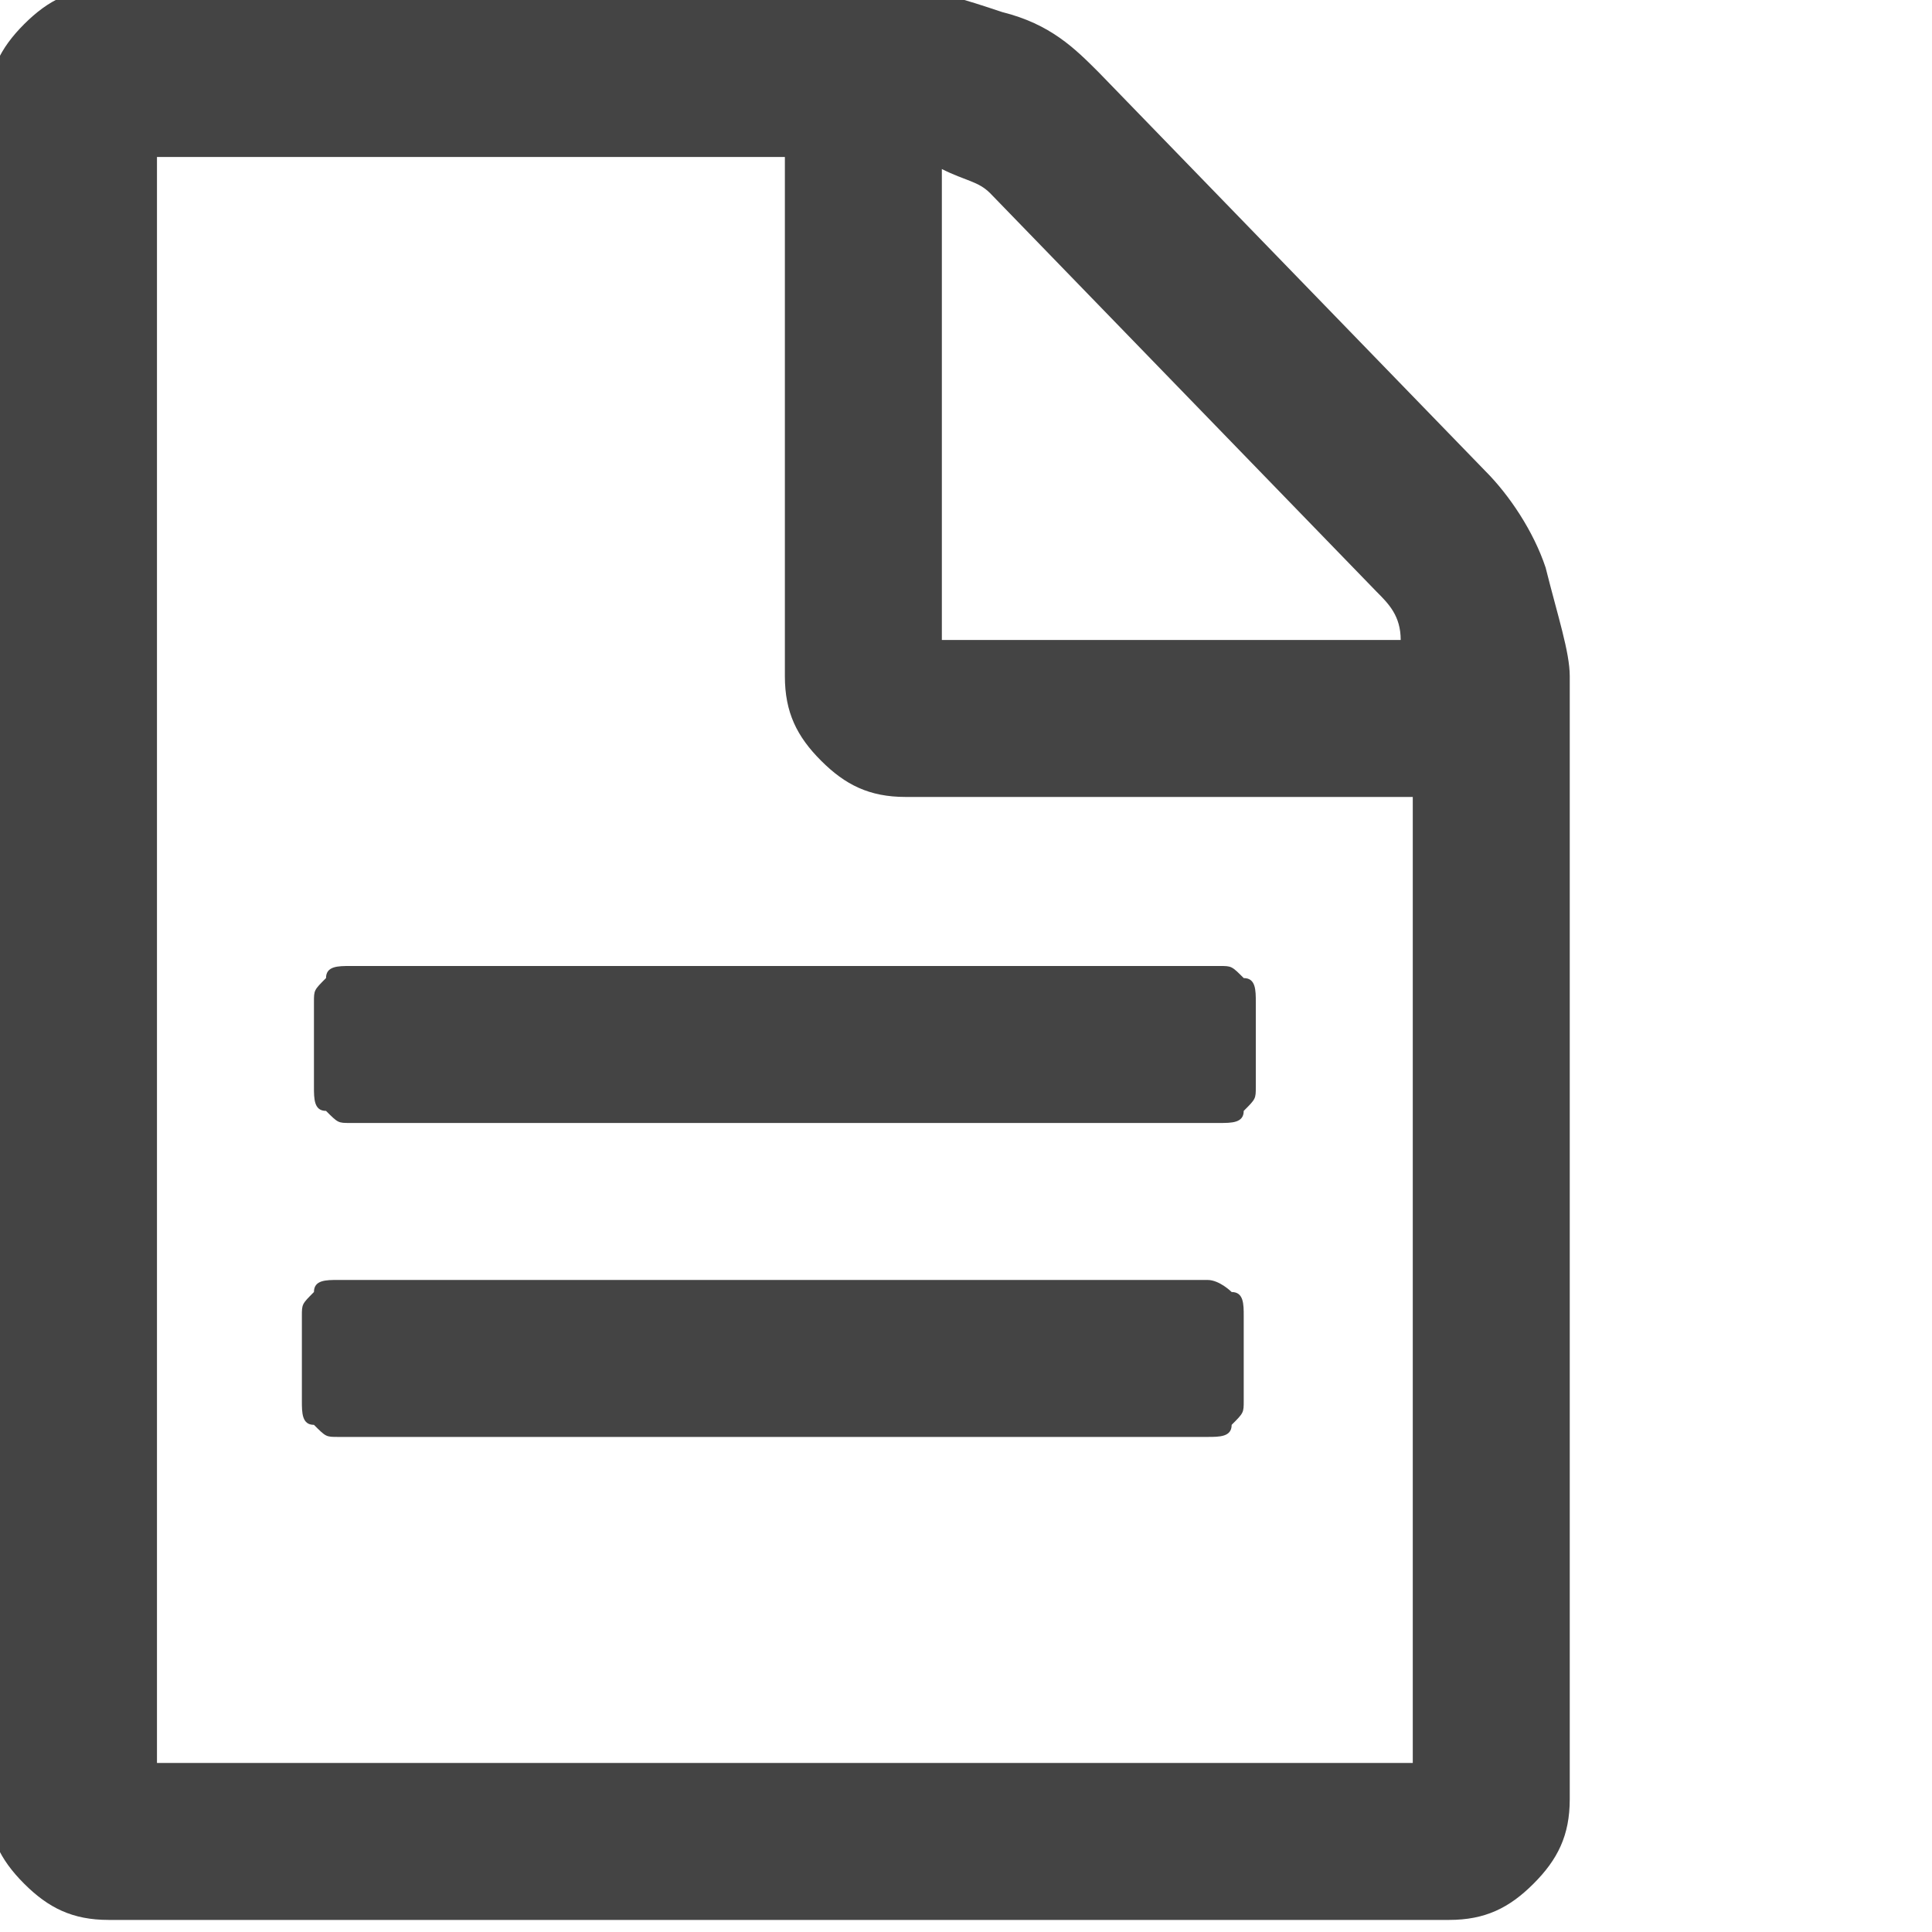
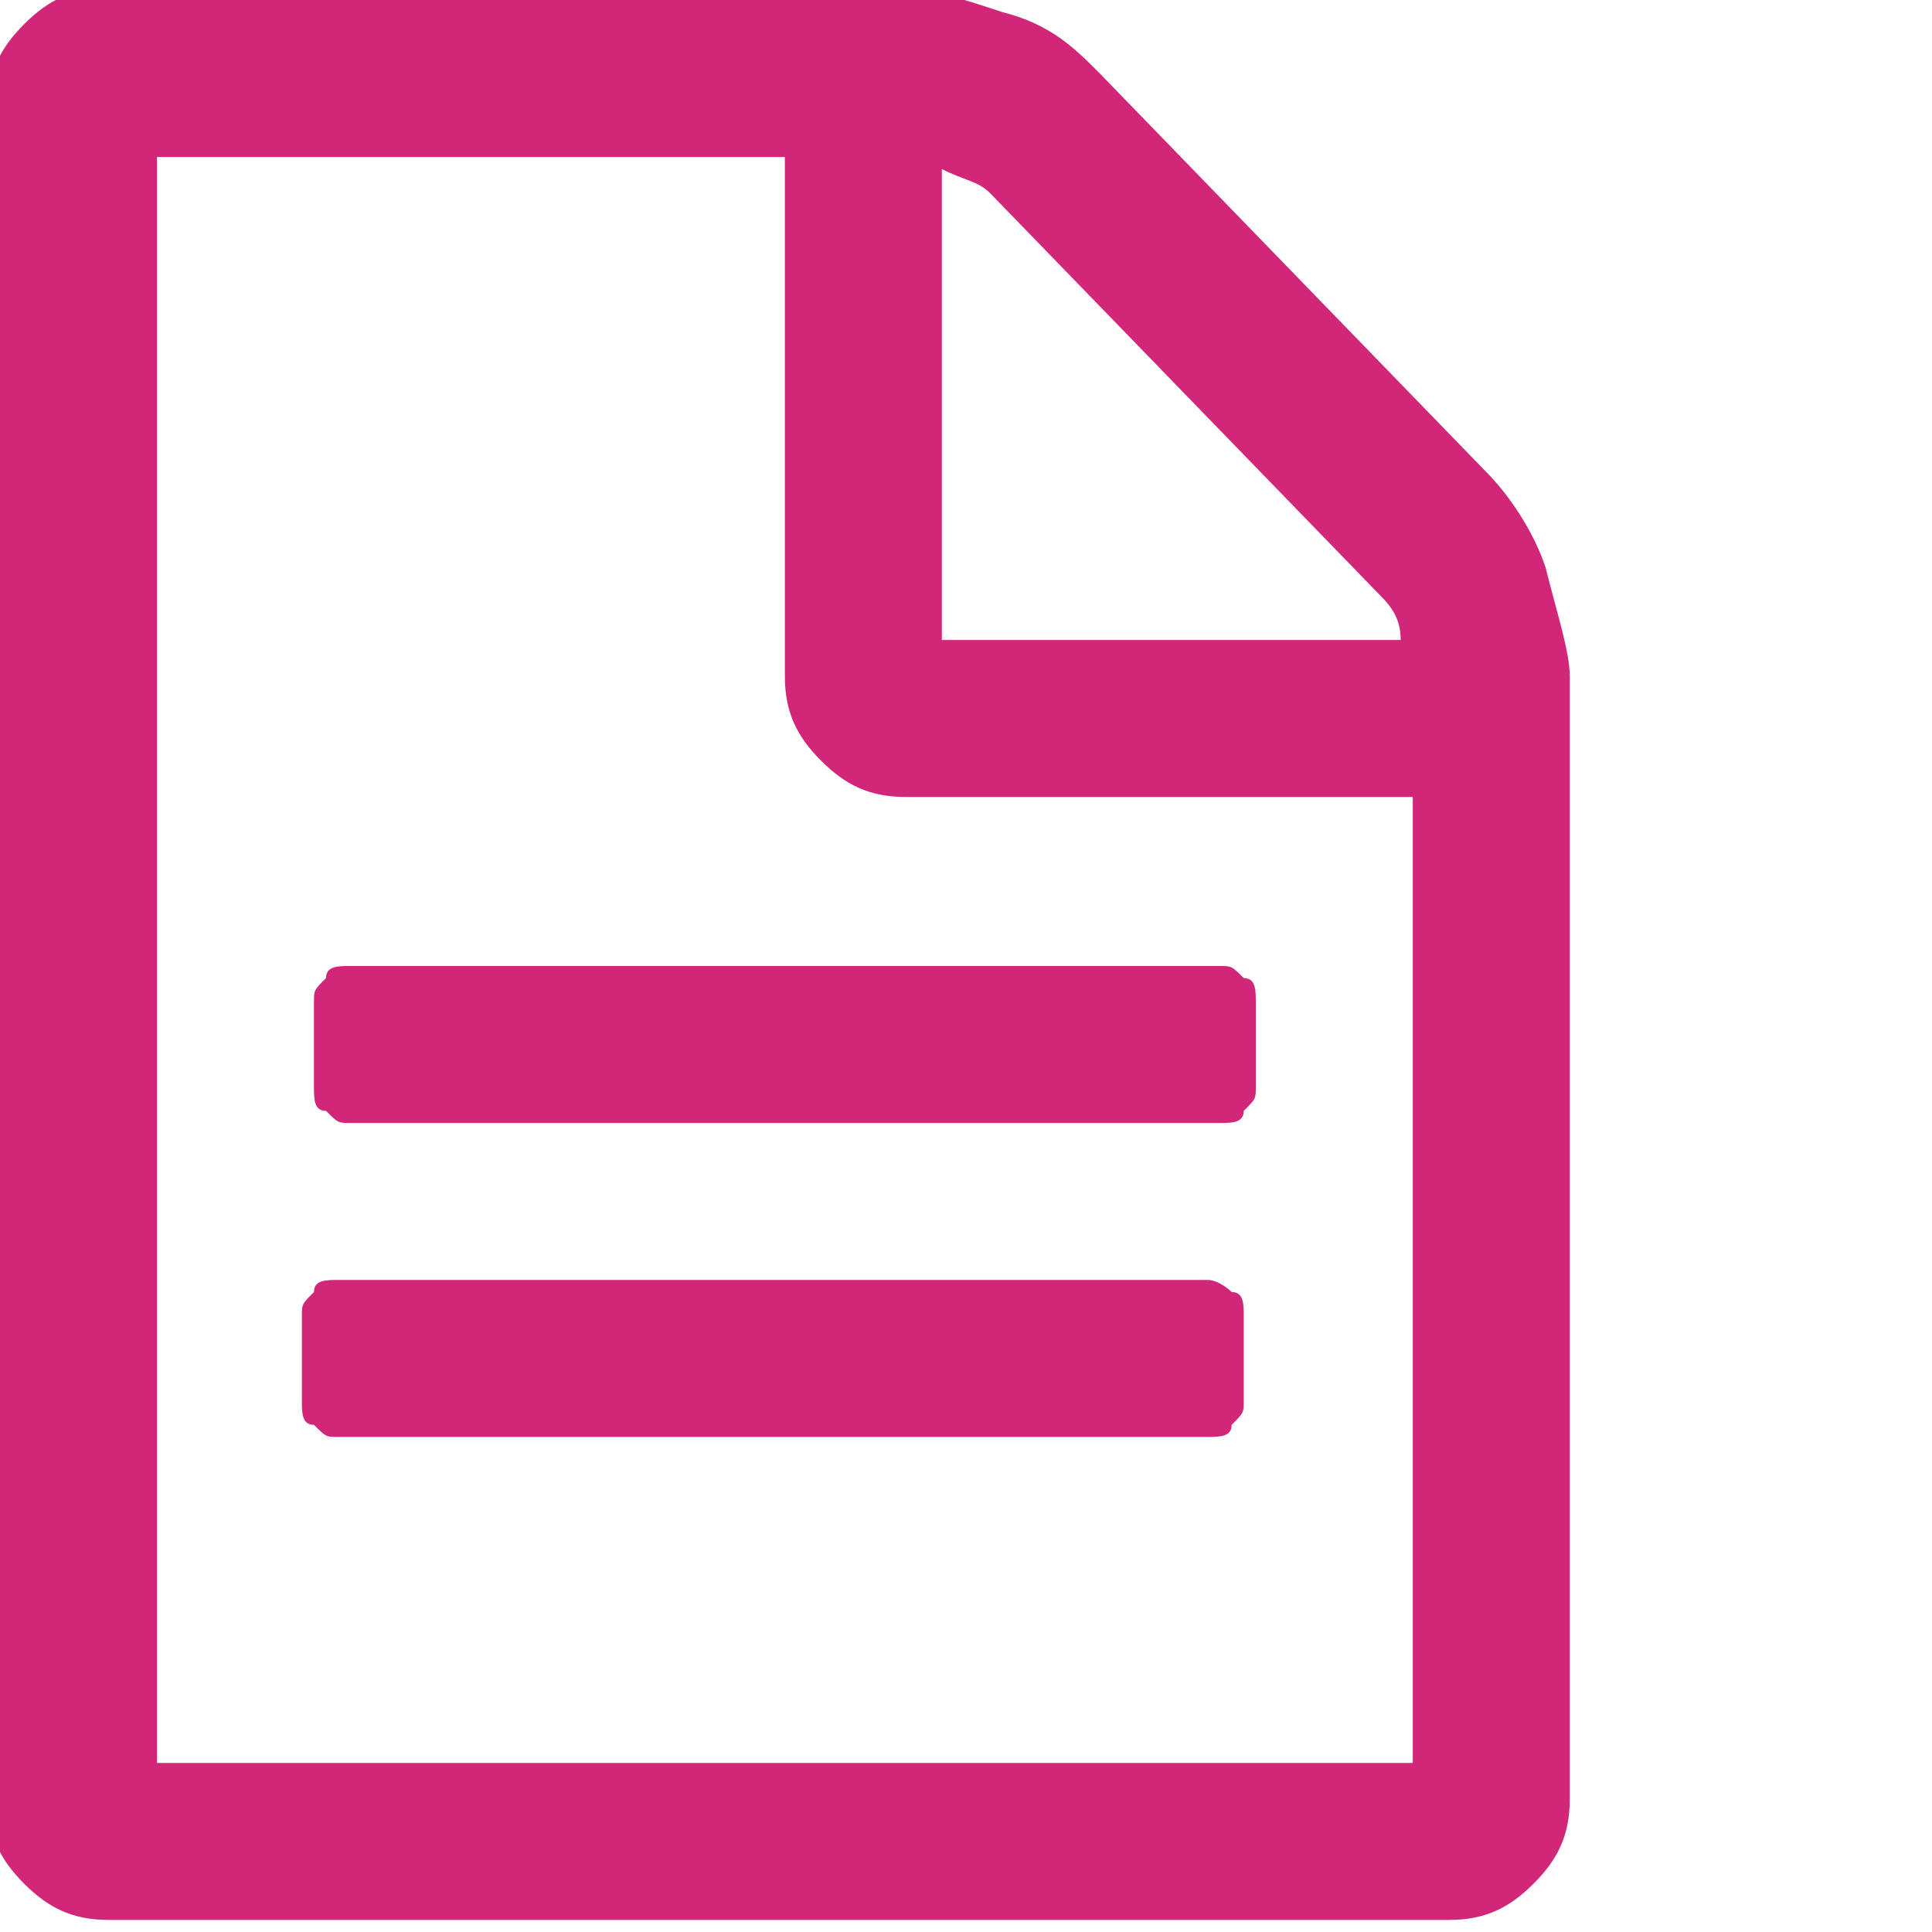
<svg xmlns="http://www.w3.org/2000/svg" version="1.1" x="0px" y="0px" width="16px" height="16px" viewBox="212.8 211.3 16 16" enable-background="new 212.8 211.3 16 16" xml:space="preserve">
  <g>
-     <path d="M225.6,216c-0.1-0.3-0.3-0.6-0.5-0.8l-3.2-3.3c-0.2-0.2-0.4-0.4-0.8-0.5c-0.3-0.1-0.6-0.2-0.9-0.2h-6.5             c-0.3,0-0.5,0.1-0.7,0.3c-0.2,0.2-0.3,0.4-0.3,0.7v14c0,0.3,0.1,0.5,0.3,0.7c0.2,0.2,0.4,0.3,0.7,0.3h11.1c0.3,0,0.5-0.1,0.7-0.3             c0.2-0.2,0.3-0.4,0.3-0.7v-9.3C225.8,216.7,225.7,216.4,225.6,216z M220.6,212.7c0.2,0.1,0.3,0.1,0.4,0.2l3.2,3.3             c0.1,0.1,0.2,0.2,0.2,0.4h-3.8V212.7z M224.5,225.9h-10.4v-13.3h5.2v4.3c0,0.3,0.1,0.5,0.3,0.7c0.2,0.2,0.4,0.3,0.7,0.3h4.2V225.9z" fill="#444444" />
-     <path d="M222.8,221.9h-7.2c-0.1,0-0.2,0-0.2,0.1c-0.1,0.1-0.1,0.1-0.1,0.2v0.7c0,0.1,0,0.2,0.1,0.2c0.1,0.1,0.1,0.1,0.2,0.1h7.2             c0.1,0,0.2,0,0.2-0.1c0.1-0.1,0.1-0.1,0.1-0.2v-0.7c0-0.1,0-0.2-0.1-0.2C223,222,222.9,221.9,222.8,221.9z" fill="#444444" />
-     <path d="M215.5,219.4c-0.1,0.1-0.1,0.1-0.1,0.2v0.7c0,0.1,0,0.2,0.1,0.2c0.1,0.1,0.1,0.1,0.2,0.1h7.2c0.1,0,0.2,0,0.2-0.1             c0.1-0.1,0.1-0.1,0.1-0.2v-0.7c0-0.1,0-0.2-0.1-0.2c-0.1-0.1-0.1-0.1-0.2-0.1h-7.2C215.6,219.3,215.5,219.3,215.5,219.4z" fill="#444444" />
+     <path d="M225.6,216c-0.1-0.3-0.3-0.6-0.5-0.8l-3.2-3.3c-0.2-0.2-0.4-0.4-0.8-0.5c-0.3-0.1-0.6-0.2-0.9-0.2h-6.5             c-0.3,0-0.5,0.1-0.7,0.3c-0.2,0.2-0.3,0.4-0.3,0.7v14c0,0.3,0.1,0.5,0.3,0.7c0.2,0.2,0.4,0.3,0.7,0.3h11.1c0.3,0,0.5-0.1,0.7-0.3             c0.2-0.2,0.3-0.4,0.3-0.7v-9.3C225.8,216.7,225.7,216.4,225.6,216z M220.6,212.7c0.2,0.1,0.3,0.1,0.4,0.2l3.2,3.3             c0.1,0.1,0.2,0.2,0.2,0.4h-3.8V212.7z M224.5,225.9h-10.4v-13.3h5.2v4.3c0,0.3,0.1,0.5,0.3,0.7c0.2,0.2,0.4,0.3,0.7,0.3h4.2V225.9z" fill="#D22778" />
+     <path d="M222.8,221.9h-7.2c-0.1,0-0.2,0-0.2,0.1c-0.1,0.1-0.1,0.1-0.1,0.2v0.7c0,0.1,0,0.2,0.1,0.2c0.1,0.1,0.1,0.1,0.2,0.1h7.2             c0.1,0,0.2,0,0.2-0.1c0.1-0.1,0.1-0.1,0.1-0.2v-0.7c0-0.1,0-0.2-0.1-0.2C223,222,222.9,221.9,222.8,221.9z" fill="#D22778" />
+     <path d="M215.5,219.4c-0.1,0.1-0.1,0.1-0.1,0.2v0.7c0,0.1,0,0.2,0.1,0.2c0.1,0.1,0.1,0.1,0.2,0.1h7.2c0.1,0,0.2,0,0.2-0.1             c0.1-0.1,0.1-0.1,0.1-0.2v-0.7c0-0.1,0-0.2-0.1-0.2c-0.1-0.1-0.1-0.1-0.2-0.1h-7.2C215.6,219.3,215.5,219.3,215.5,219.4z" fill="#D22778" />
  </g>
</svg>
